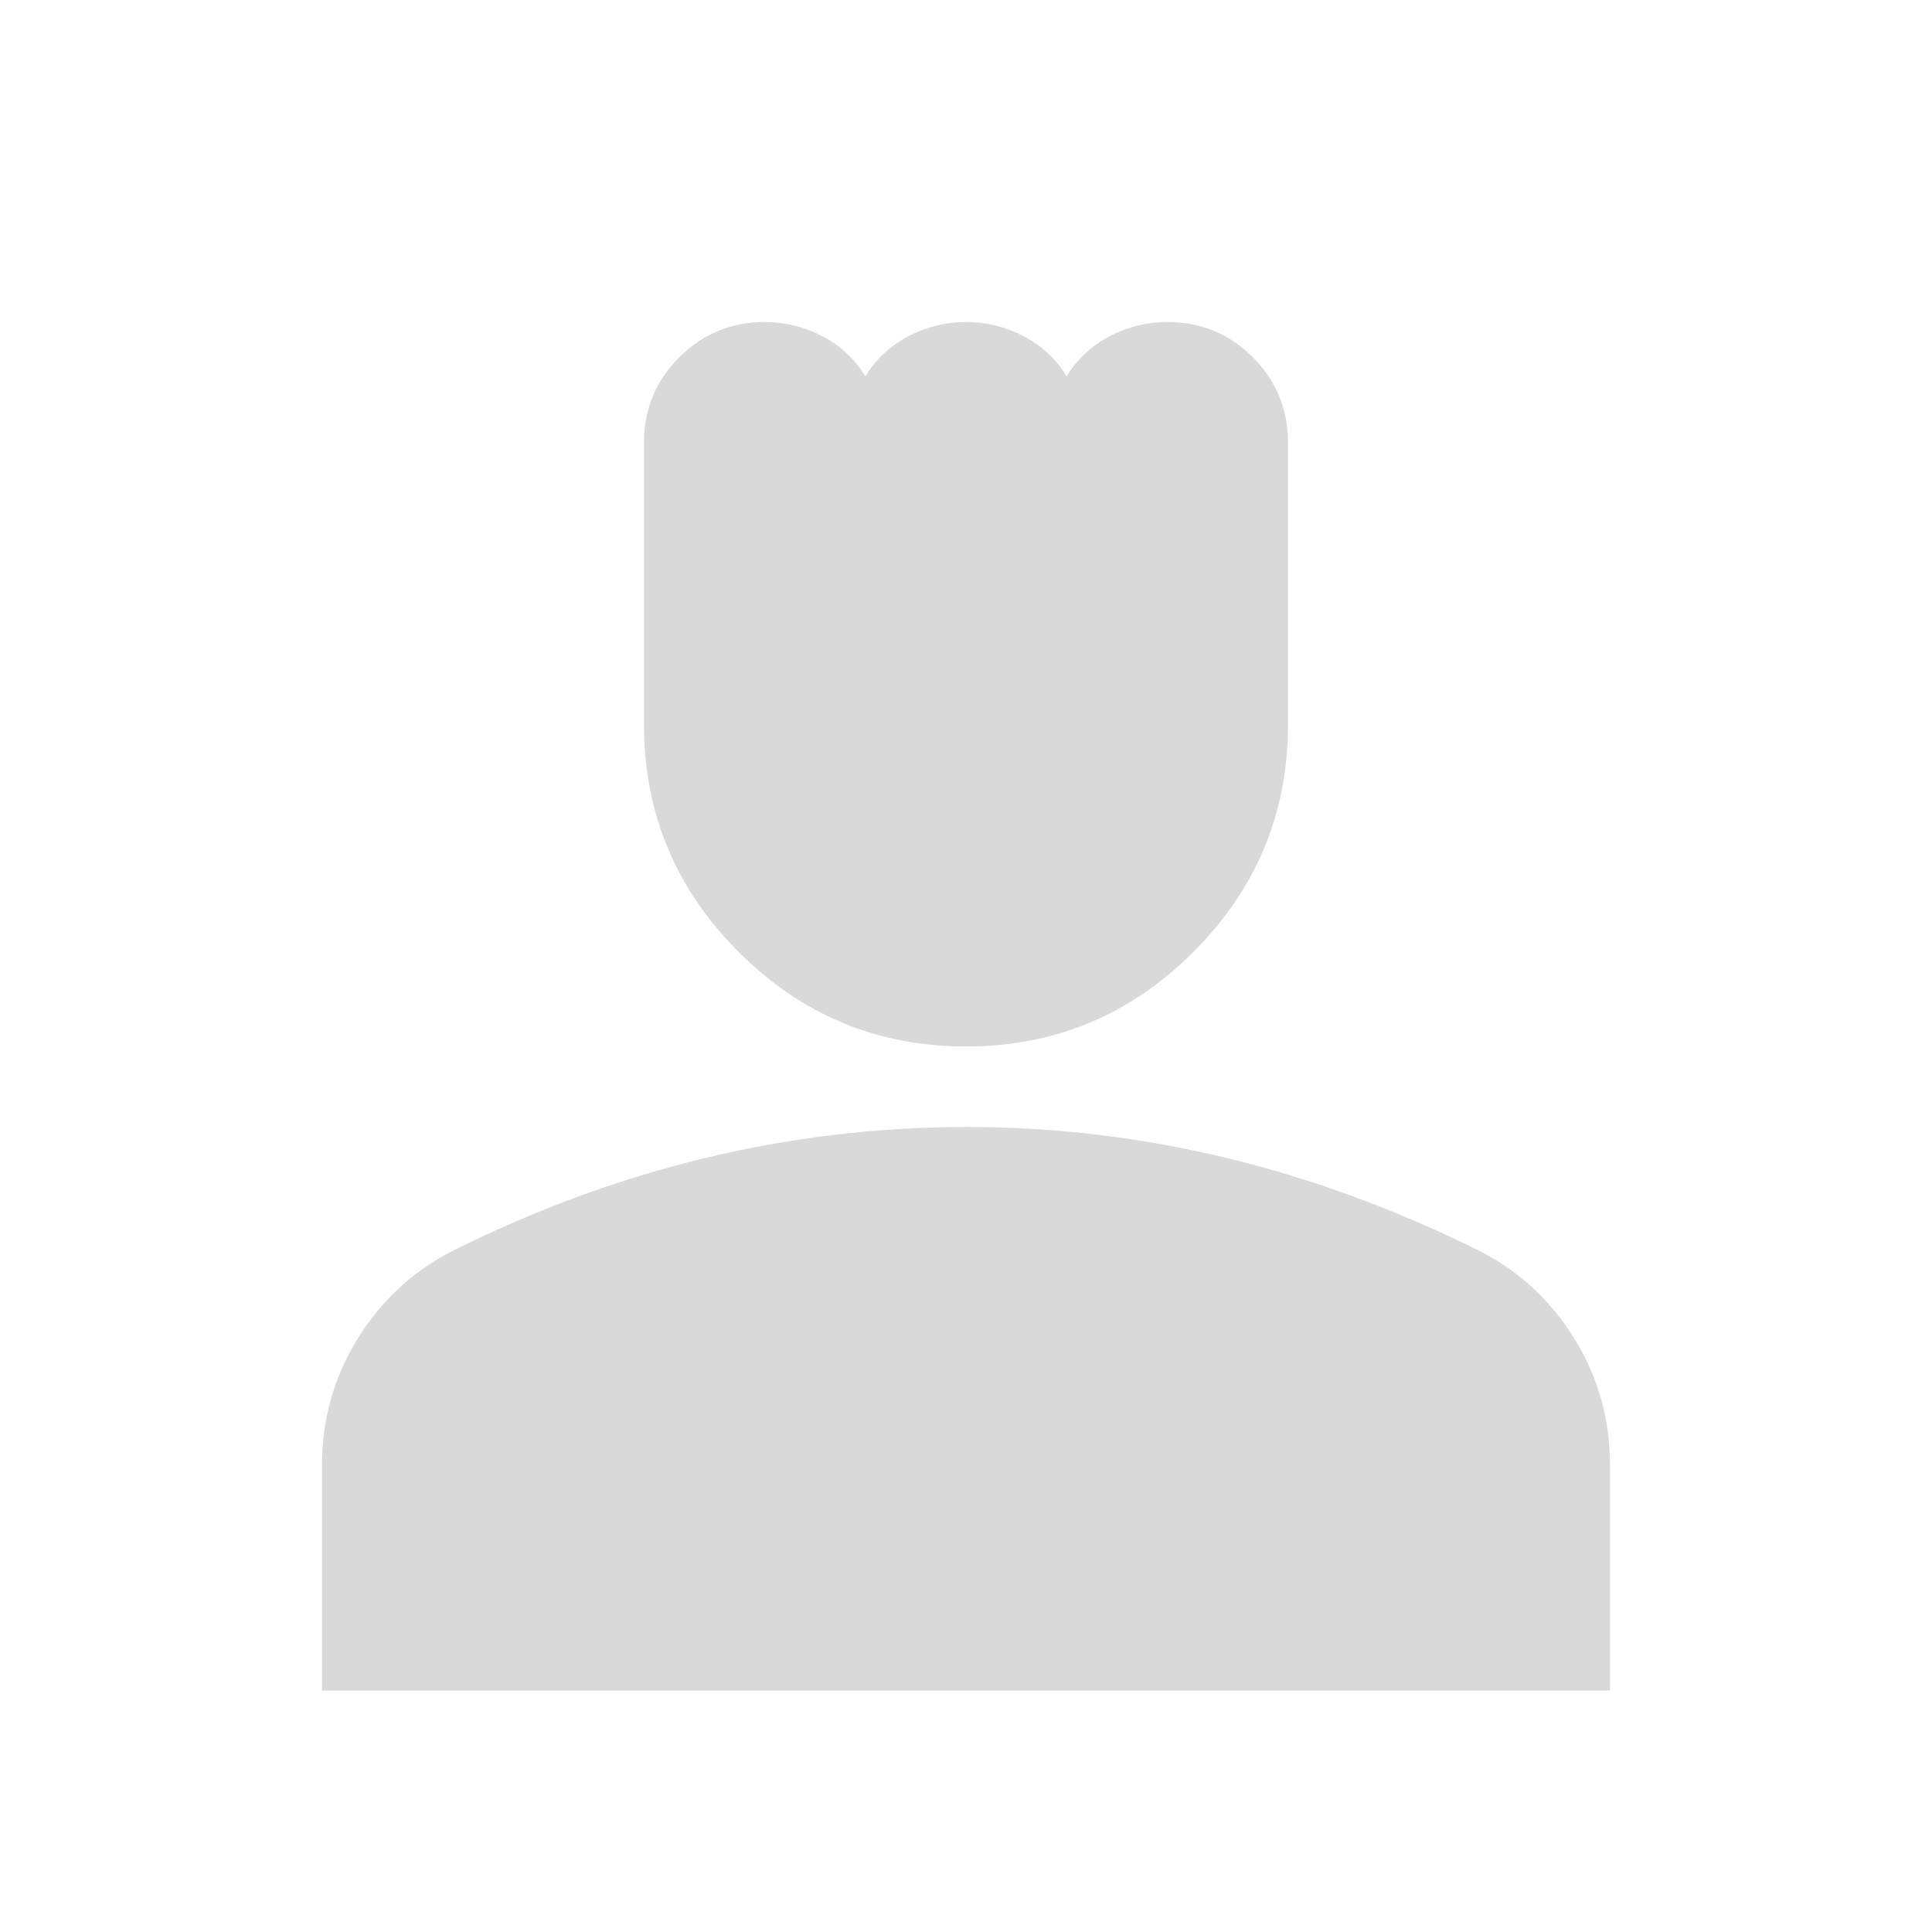
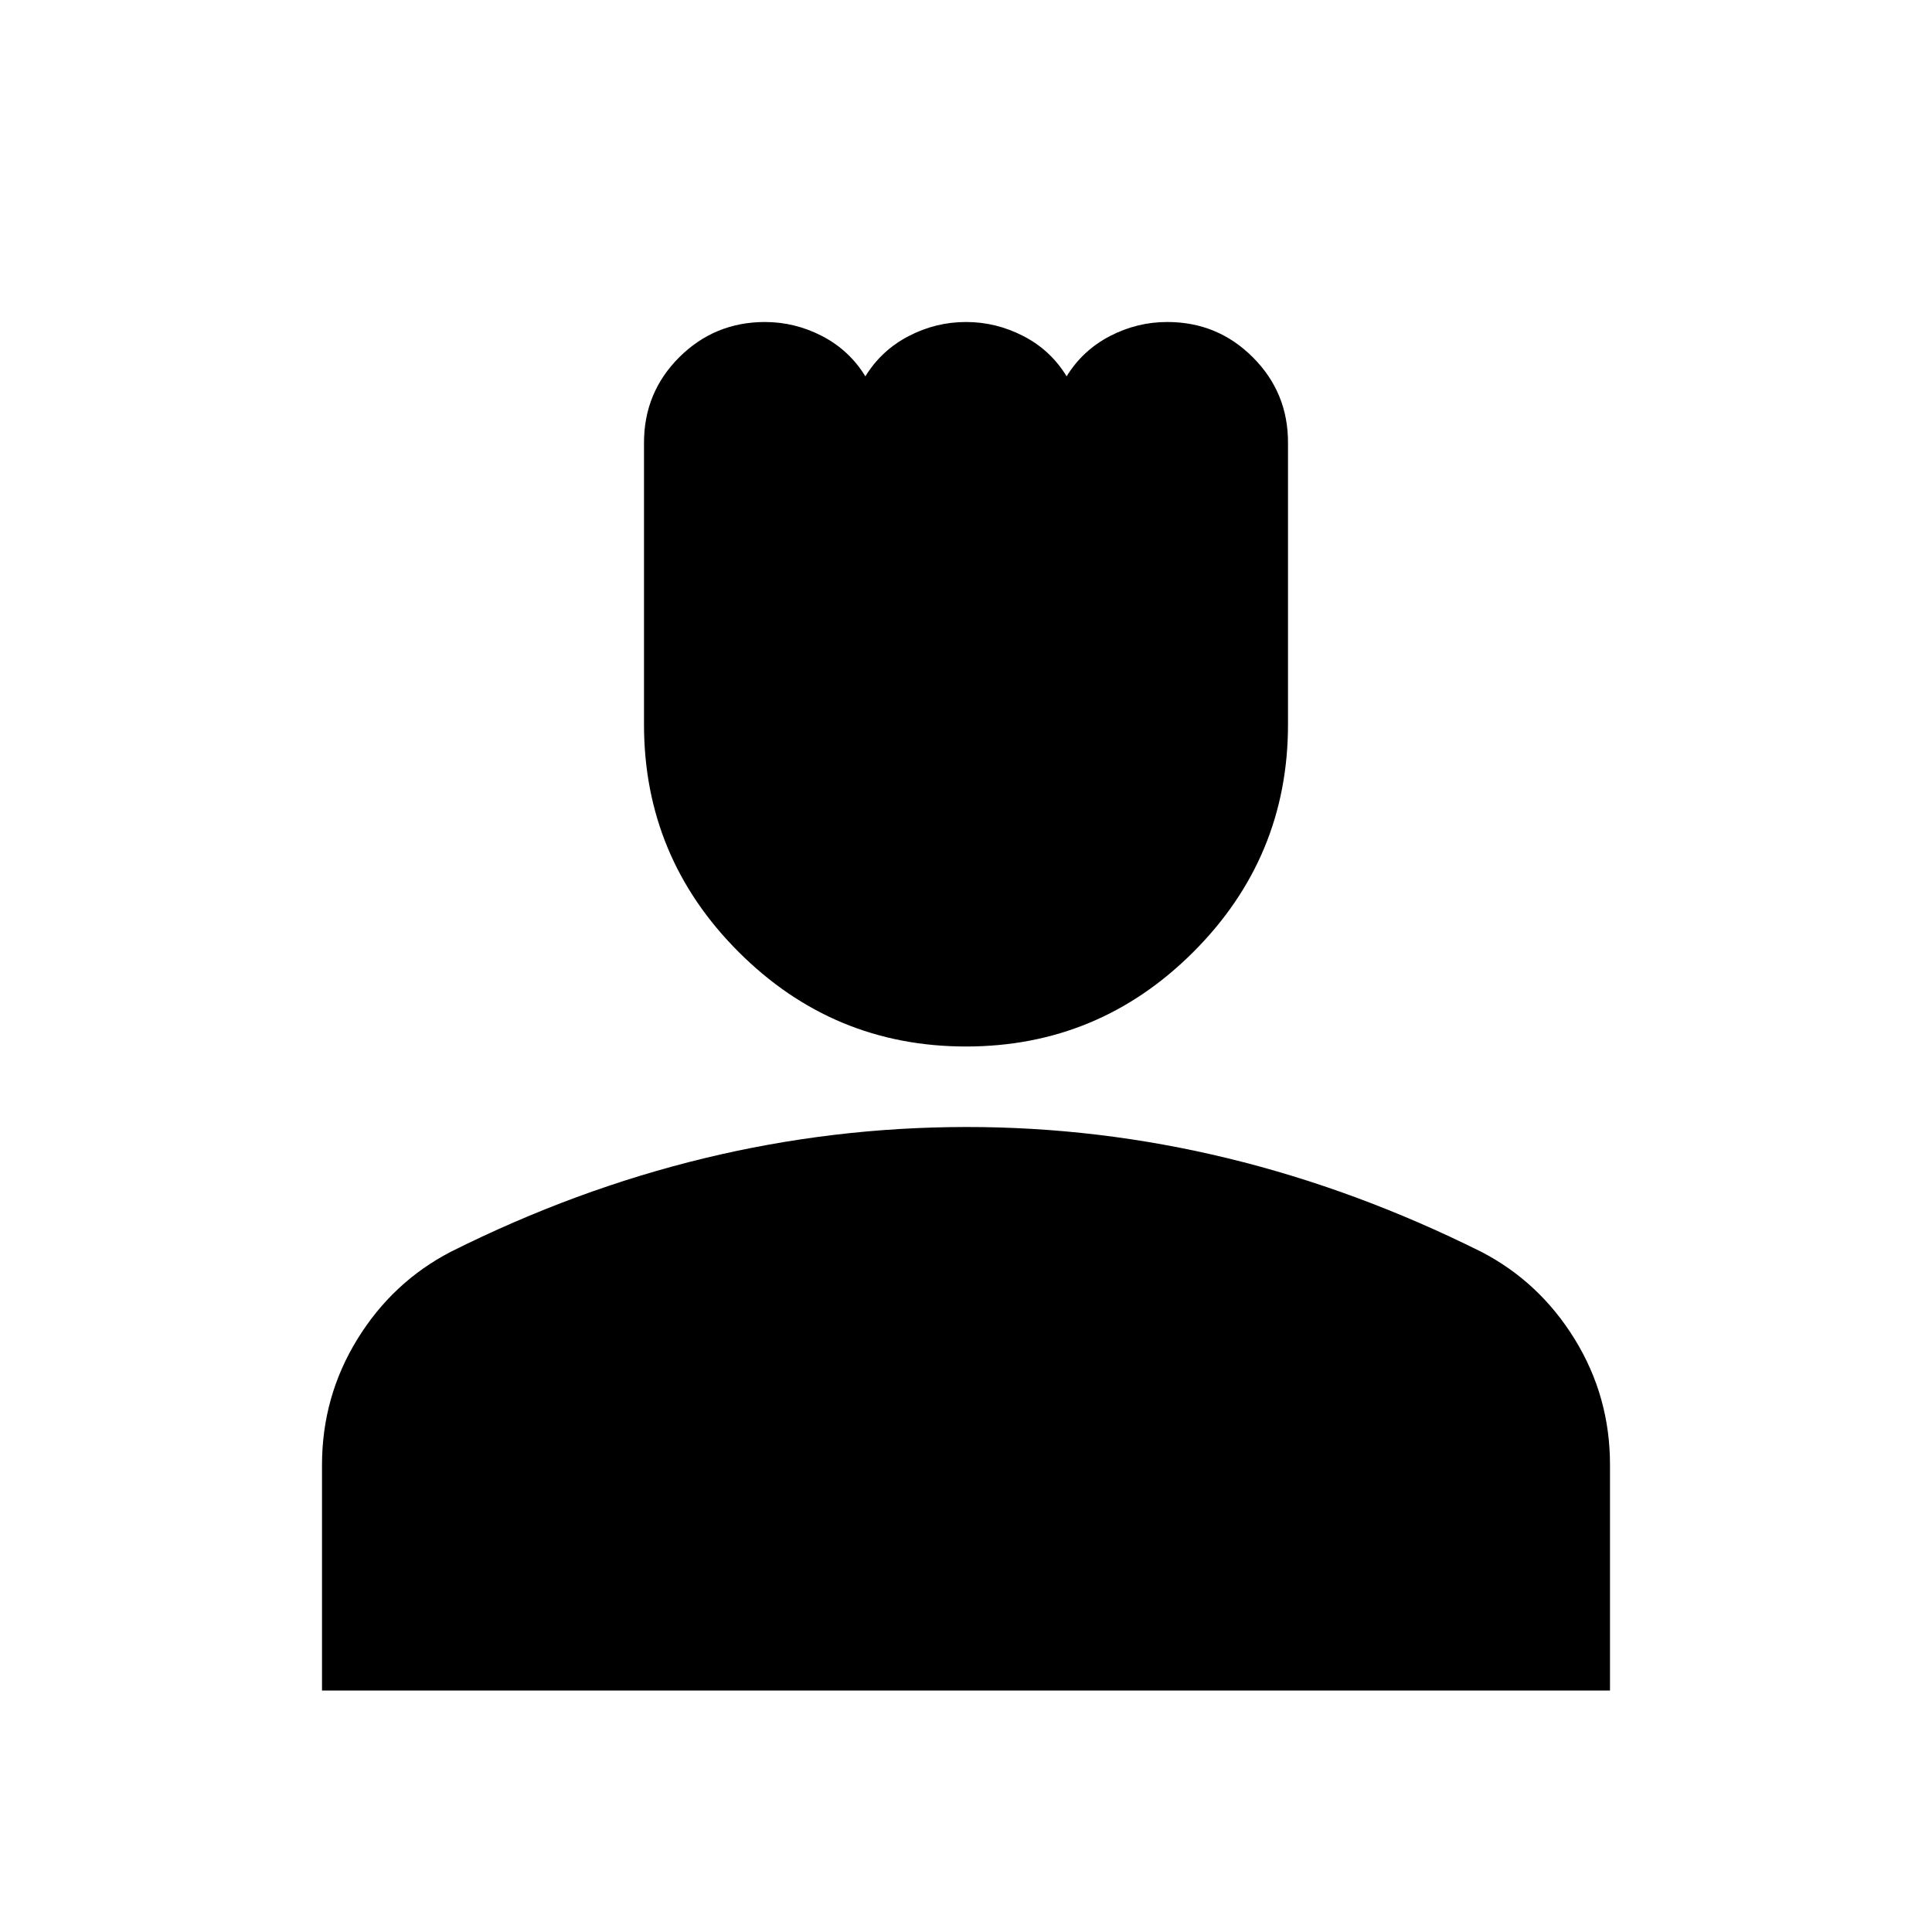
<svg xmlns="http://www.w3.org/2000/svg" width="24" height="24" viewBox="0 0 24 24" fill="currentColor">
-   <path d="M12 13C10.9 13 9.958 12.608 9.175 11.825C8.392 11.042 8 10.1 8 9V5.5C8 5.083 8.146 4.729 8.438 4.438C8.73 4.147 9.084 4.001 9.5 4C9.75 4 9.988 4.058 10.213 4.175C10.438 4.292 10.617 4.458 10.75 4.675C10.883 4.458 11.063 4.292 11.288 4.175C11.513 4.058 11.751 4 12 4C12.249 4 12.487 4.058 12.713 4.175C12.939 4.292 13.118 4.458 13.25 4.675C13.383 4.458 13.563 4.292 13.788 4.175C14.013 4.058 14.251 4 14.5 4C14.917 4 15.271 4.146 15.563 4.438C15.855 4.73 16.001 5.084 16 5.5V9C16 10.1 15.608 11.042 14.825 11.825C14.042 12.608 13.1 13 12 13ZM4 21V18.2C4 17.633 4.146 17.113 4.438 16.638C4.73 16.163 5.117 15.801 5.6 15.55C6.633 15.033 7.683 14.646 8.75 14.388C9.817 14.13 10.9 14.001 12 14C13.1 13.999 14.183 14.129 15.25 14.388C16.317 14.647 17.367 15.035 18.4 15.55C18.883 15.8 19.271 16.163 19.563 16.638C19.855 17.113 20.001 17.634 20 18.2V21H4Z" fill="#D9D9D9" />
+   <path d="M12 13C10.9 13 9.958 12.608 9.175 11.825C8.392 11.042 8 10.1 8 9V5.5C8 5.083 8.146 4.729 8.438 4.438C8.73 4.147 9.084 4.001 9.5 4C9.75 4 9.988 4.058 10.213 4.175C10.438 4.292 10.617 4.458 10.75 4.675C10.883 4.458 11.063 4.292 11.288 4.175C11.513 4.058 11.751 4 12 4C12.249 4 12.487 4.058 12.713 4.175C12.939 4.292 13.118 4.458 13.25 4.675C13.383 4.458 13.563 4.292 13.788 4.175C14.013 4.058 14.251 4 14.5 4C14.917 4 15.271 4.146 15.563 4.438C15.855 4.73 16.001 5.084 16 5.5V9C16 10.1 15.608 11.042 14.825 11.825C14.042 12.608 13.1 13 12 13ZM4 21V18.2C4 17.633 4.146 17.113 4.438 16.638C4.73 16.163 5.117 15.801 5.6 15.55C6.633 15.033 7.683 14.646 8.75 14.388C9.817 14.13 10.9 14.001 12 14C13.1 13.999 14.183 14.129 15.25 14.388C16.317 14.647 17.367 15.035 18.4 15.55C18.883 15.8 19.271 16.163 19.563 16.638C19.855 17.113 20.001 17.634 20 18.2V21H4Z" fill="currentColor" />
</svg>
